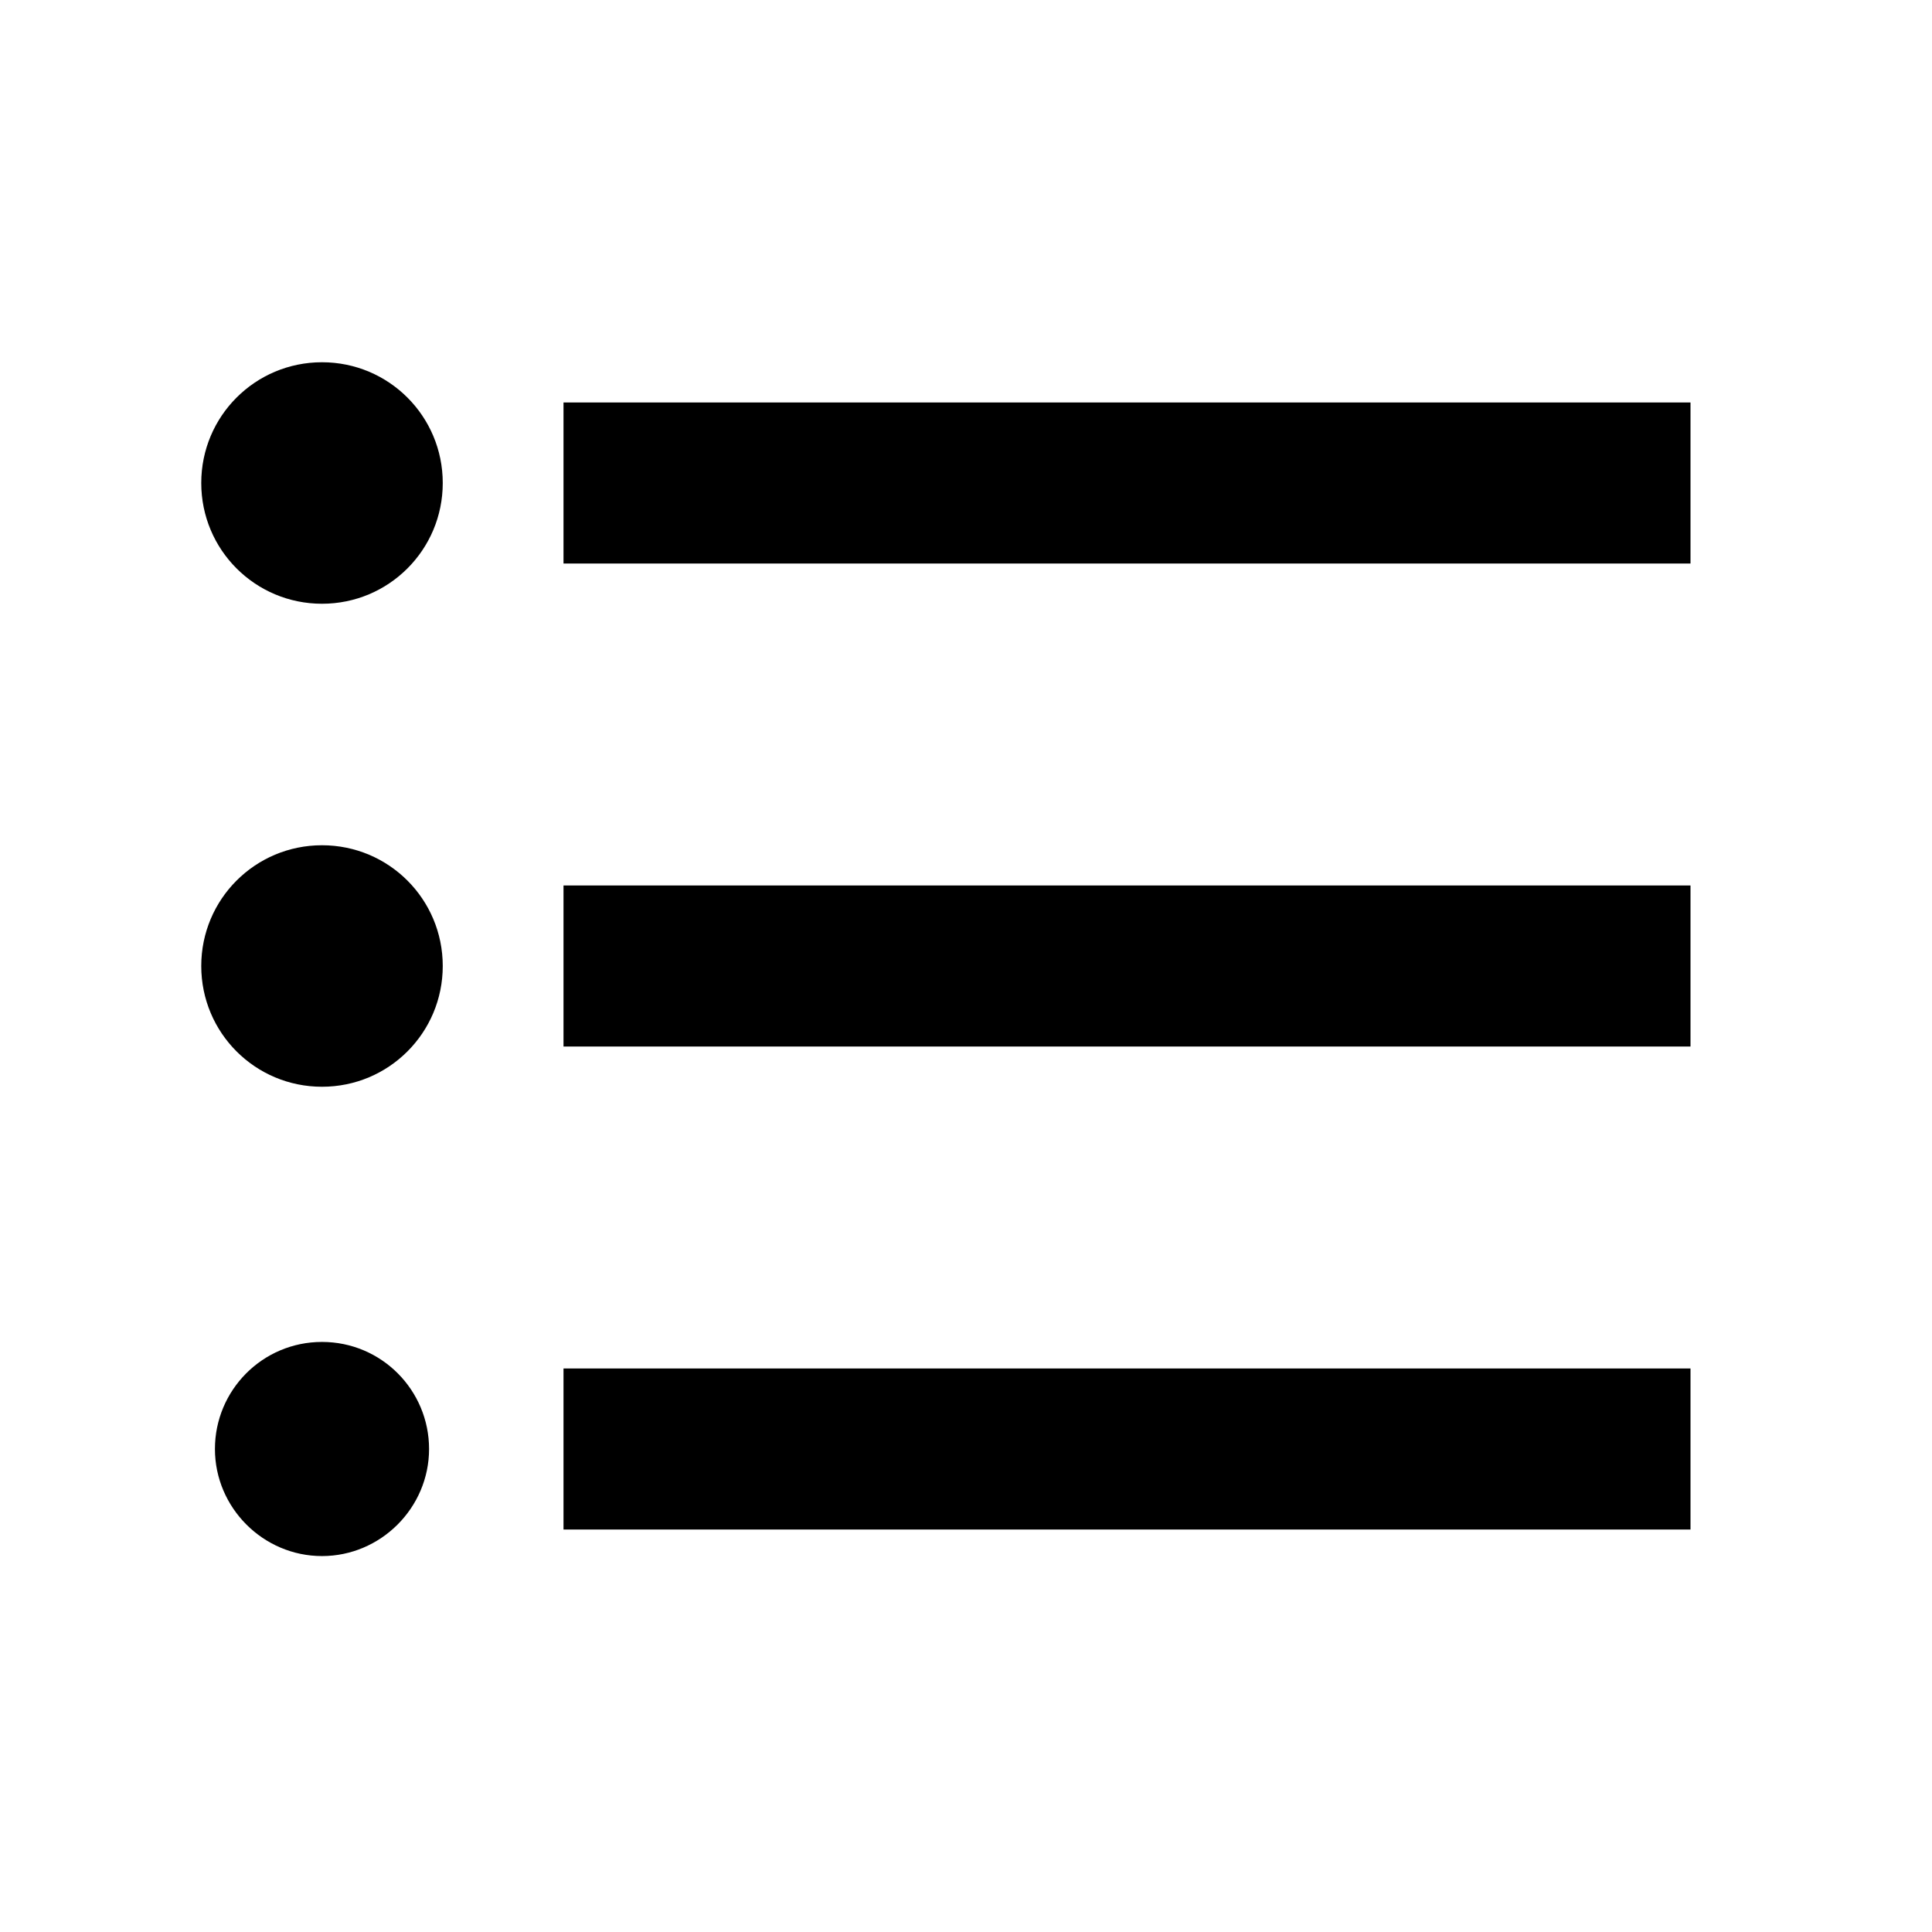
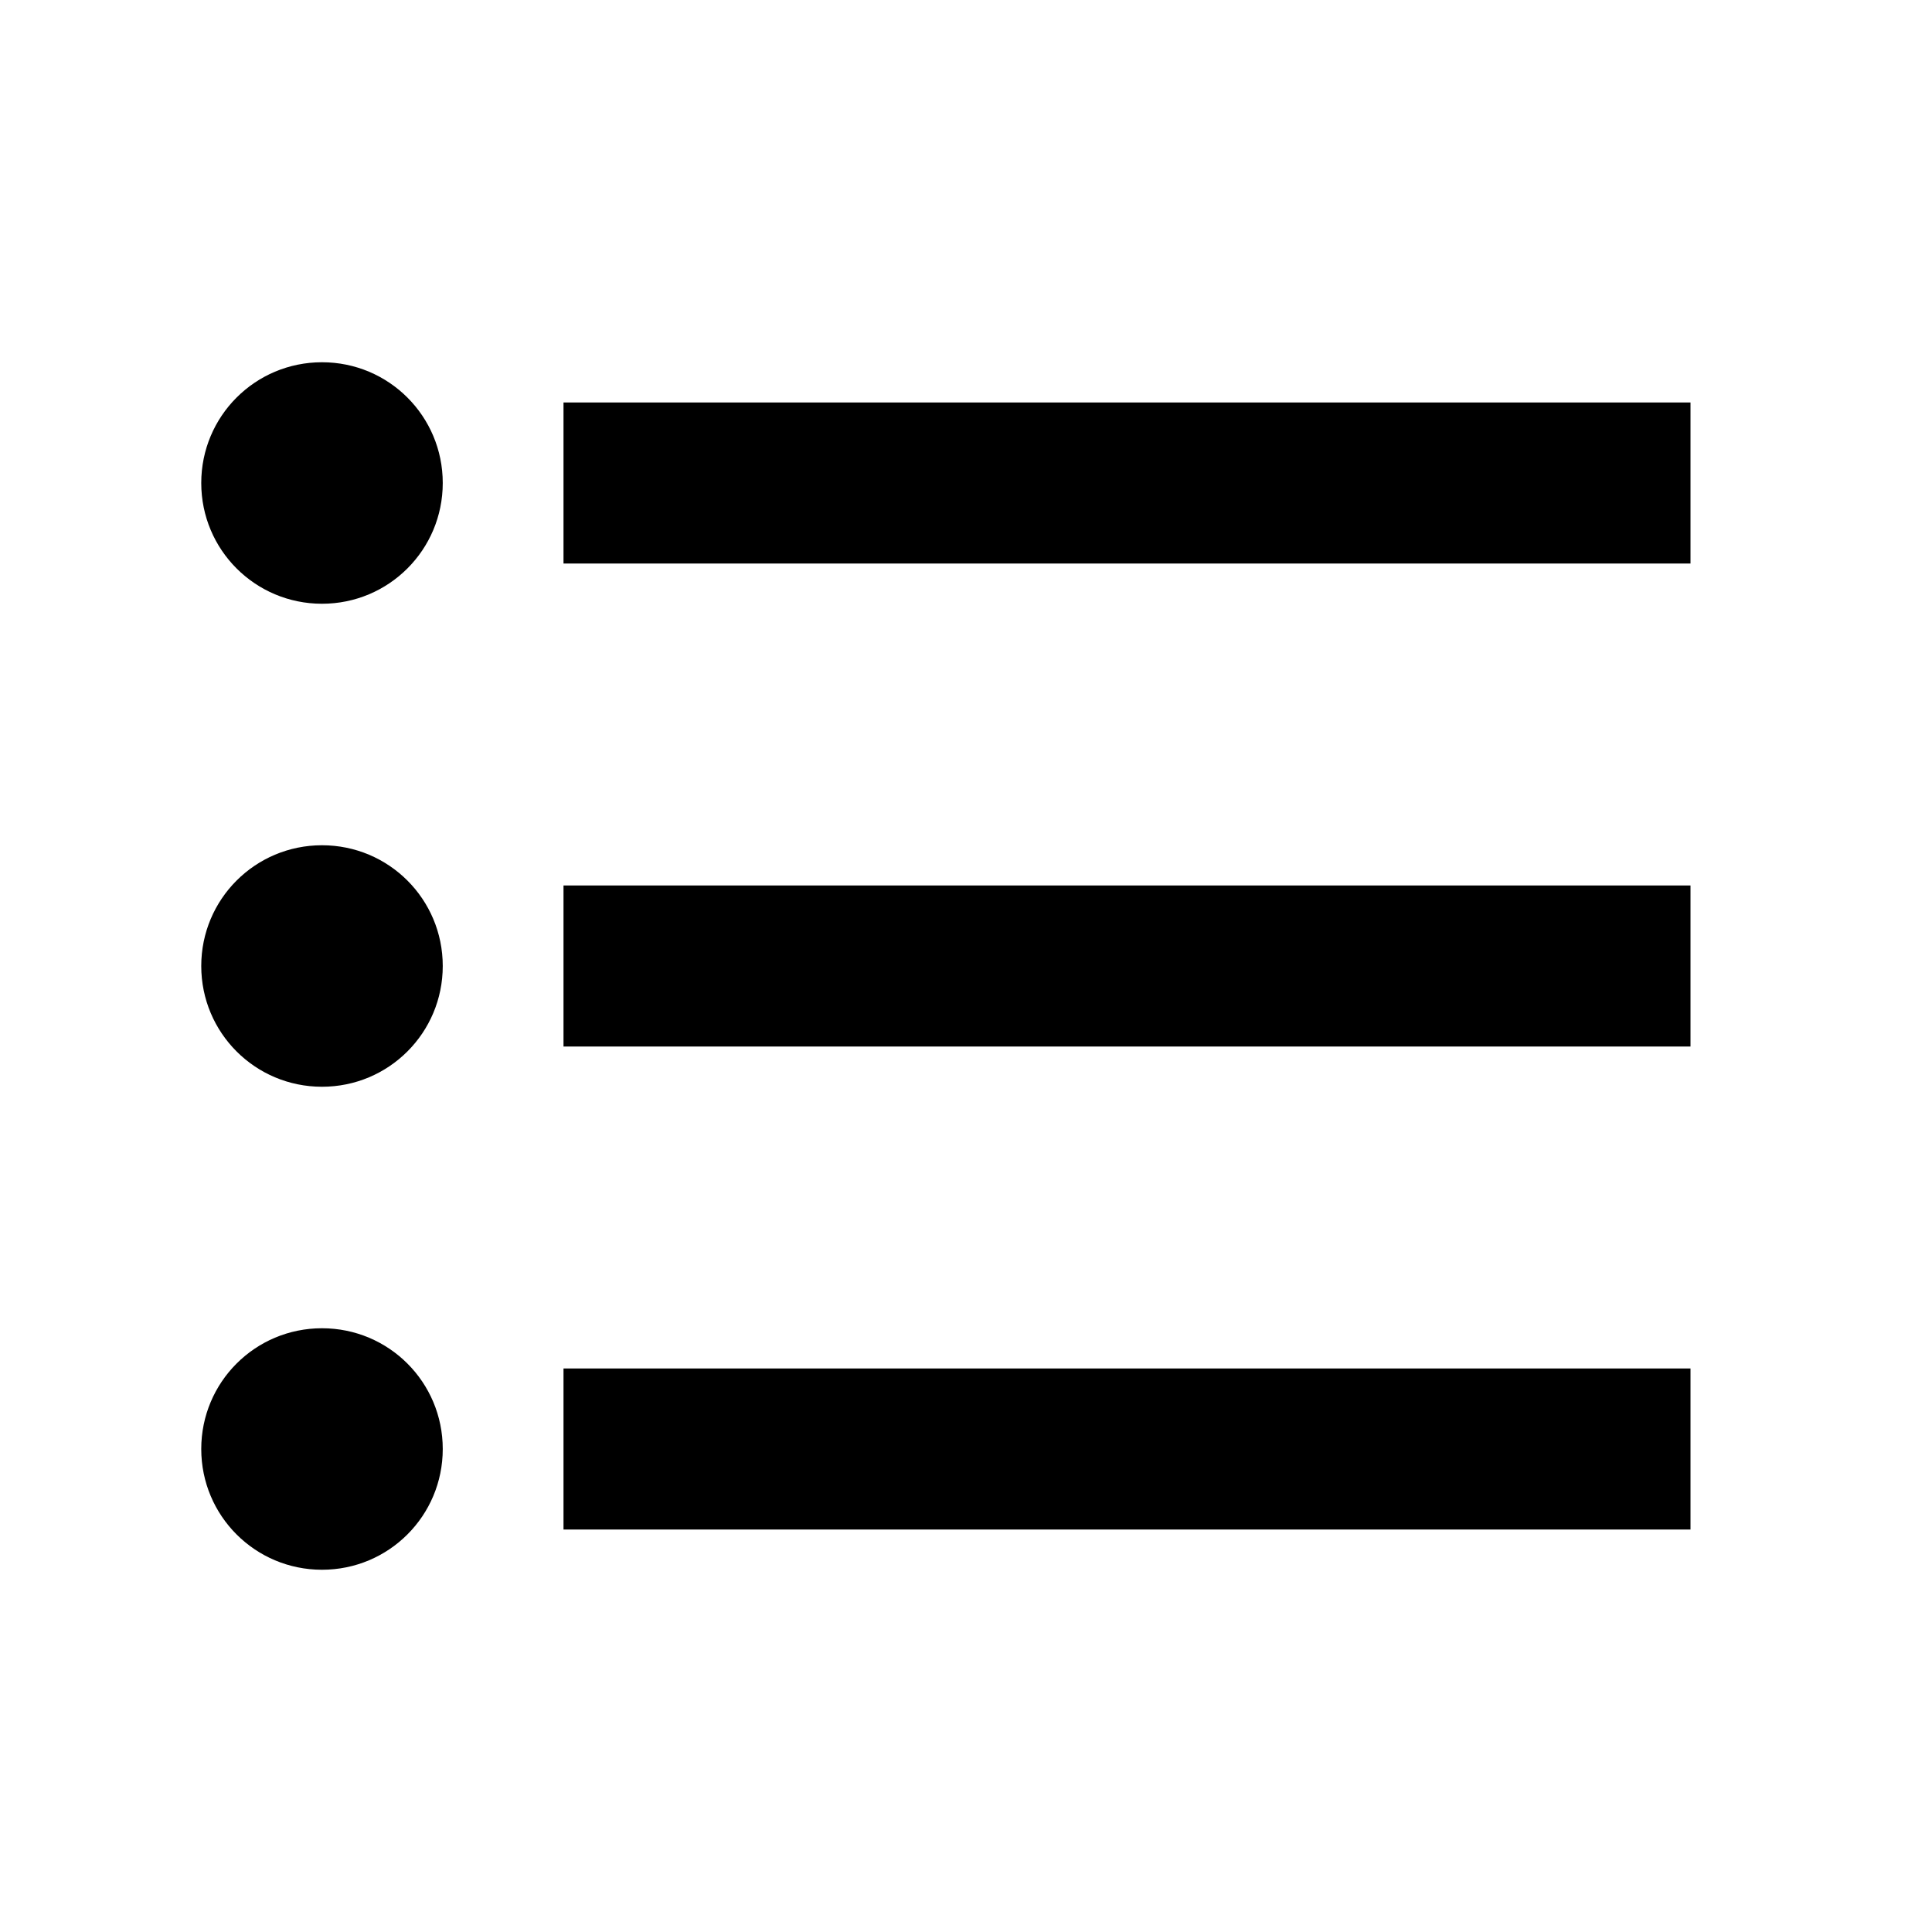
<svg xmlns="http://www.w3.org/2000/svg" version="1.1" baseProfile="full" width="24" height="24" viewBox="0 0 24.00 24.00" enable-background="new 0 0 24.00 24.00" xml:space="preserve">
-   <path fill="#000000" fill-opacity="1" stroke-linejoin="round" d="M 7,5L 7,7L 21,7L 21,5M 7,13L 21,13L 21,11L 7,11M 7,19L 21,19L 21,17L 7,17M 4,16.67C 3.26,16.67 2.67,17.27 2.67,18C 2.67,18.73 3.27,19.33 4,19.33C 4.73,19.33 5.33,18.73 5.33,18C 5.33,17.27 4.74,16.67 4,16.67 Z M 4,4.5C 3.17,4.5 2.5,5.17 2.5,6C 2.5,6.83 3.17,7.5 4,7.5C 4.83,7.5 5.5,6.83 5.5,6C 5.5,5.17 4.83,4.5 4,4.5 Z M 4,10.5C 3.17,10.5 2.5,11.17 2.5,12C 2.5,12.83 3.17,13.5 4,13.5C 4.83,13.5 5.5,12.83 5.5,12C 5.5,11.17 4.83,10.5 4,10.5 Z " />
+   <path fill="#000000" fill-opacity="1" stroke-width="0.2" stroke-linejoin="round" d="M 7,5L 21,5L 21,7L 7,7L 7,5 Z M 7,13L 7,11L 21,11L 21,13L 7,13 Z M 4,4.5C 4.83,4.5 5.5,5.17 5.5,6C 5.5,6.83 4.83,7.5 4,7.5C 3.17,7.5 2.5,6.83 2.5,6C 2.5,5.17 3.17,4.5 4,4.5 Z M 4,10.5C 4.83,10.5 5.5,11.17 5.5,12C 5.5,12.83 4.83,13.5 4,13.5C 3.17,13.5 2.5,12.83 2.5,12C 2.5,11.17 3.17,10.5 4,10.5 Z M 7,19L 7,17L 21,17L 21,19L 7,19 Z M 4,16.5C 4.83,16.5 5.5,17.17 5.5,18C 5.5,18.83 4.83,19.5 4,19.5C 3.17,19.5 2.5,18.83 2.5,18C 2.5,17.17 3.17,16.5 4,16.5 Z " />
</svg>
